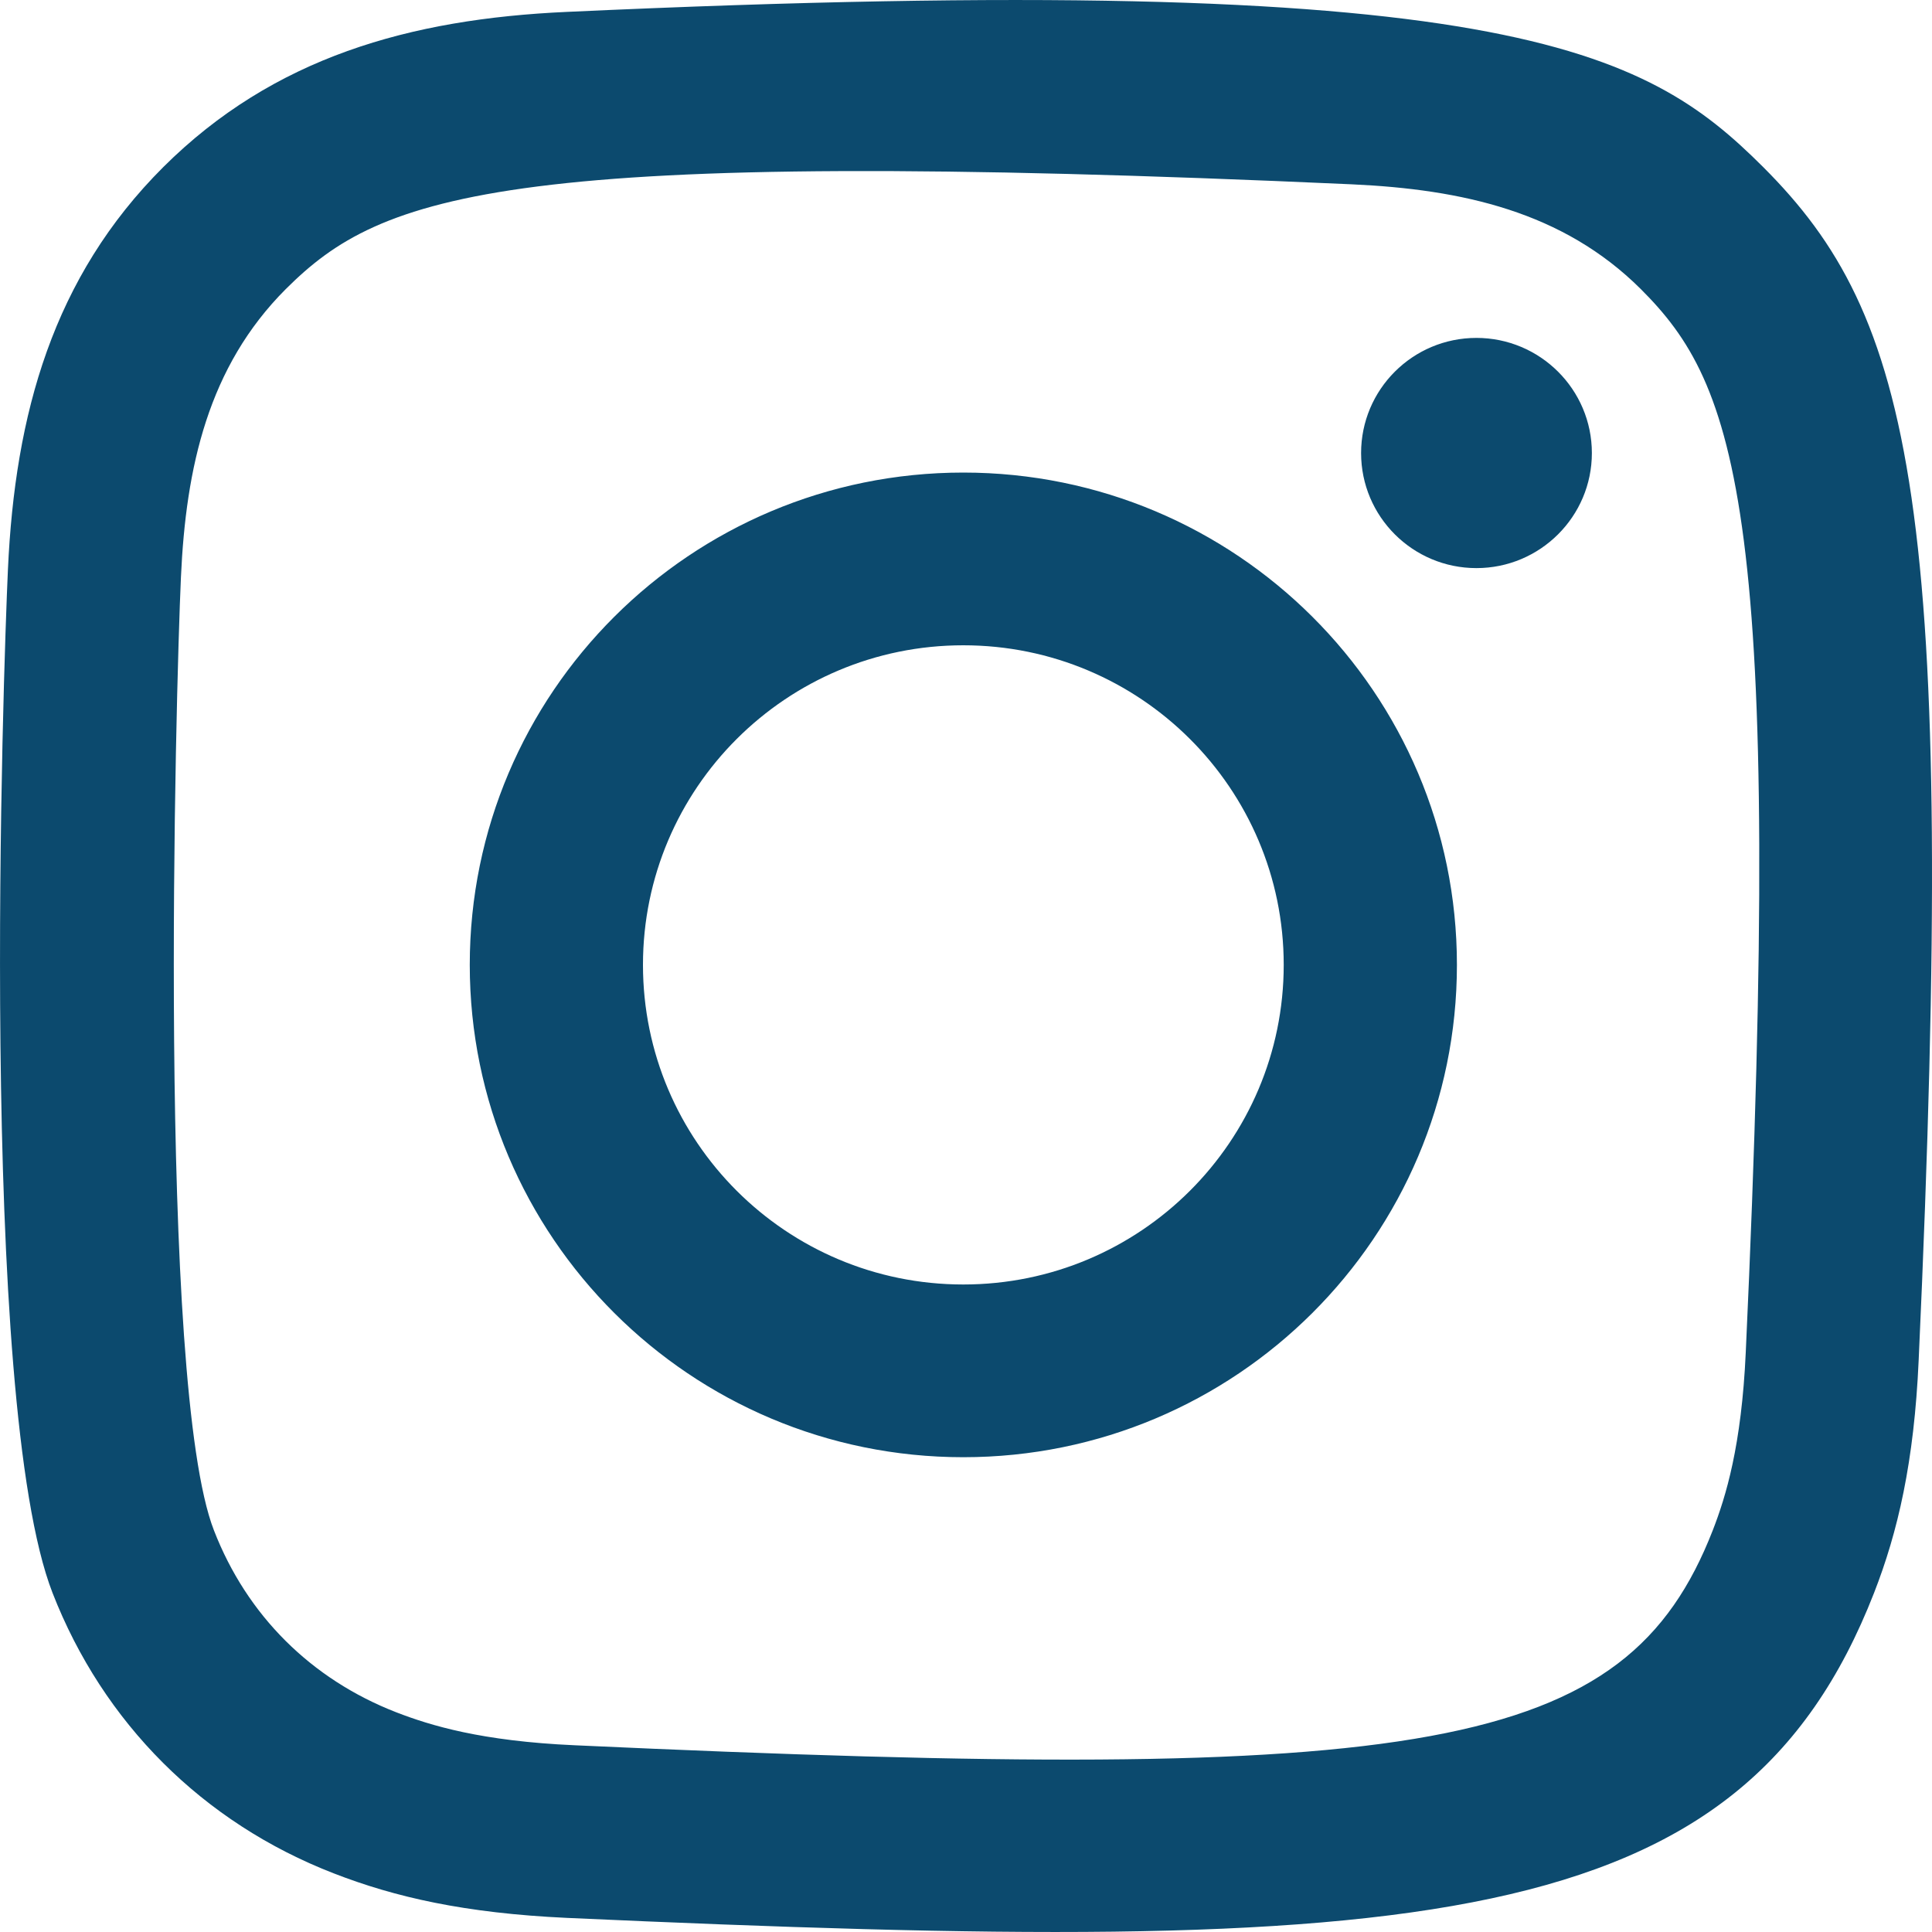
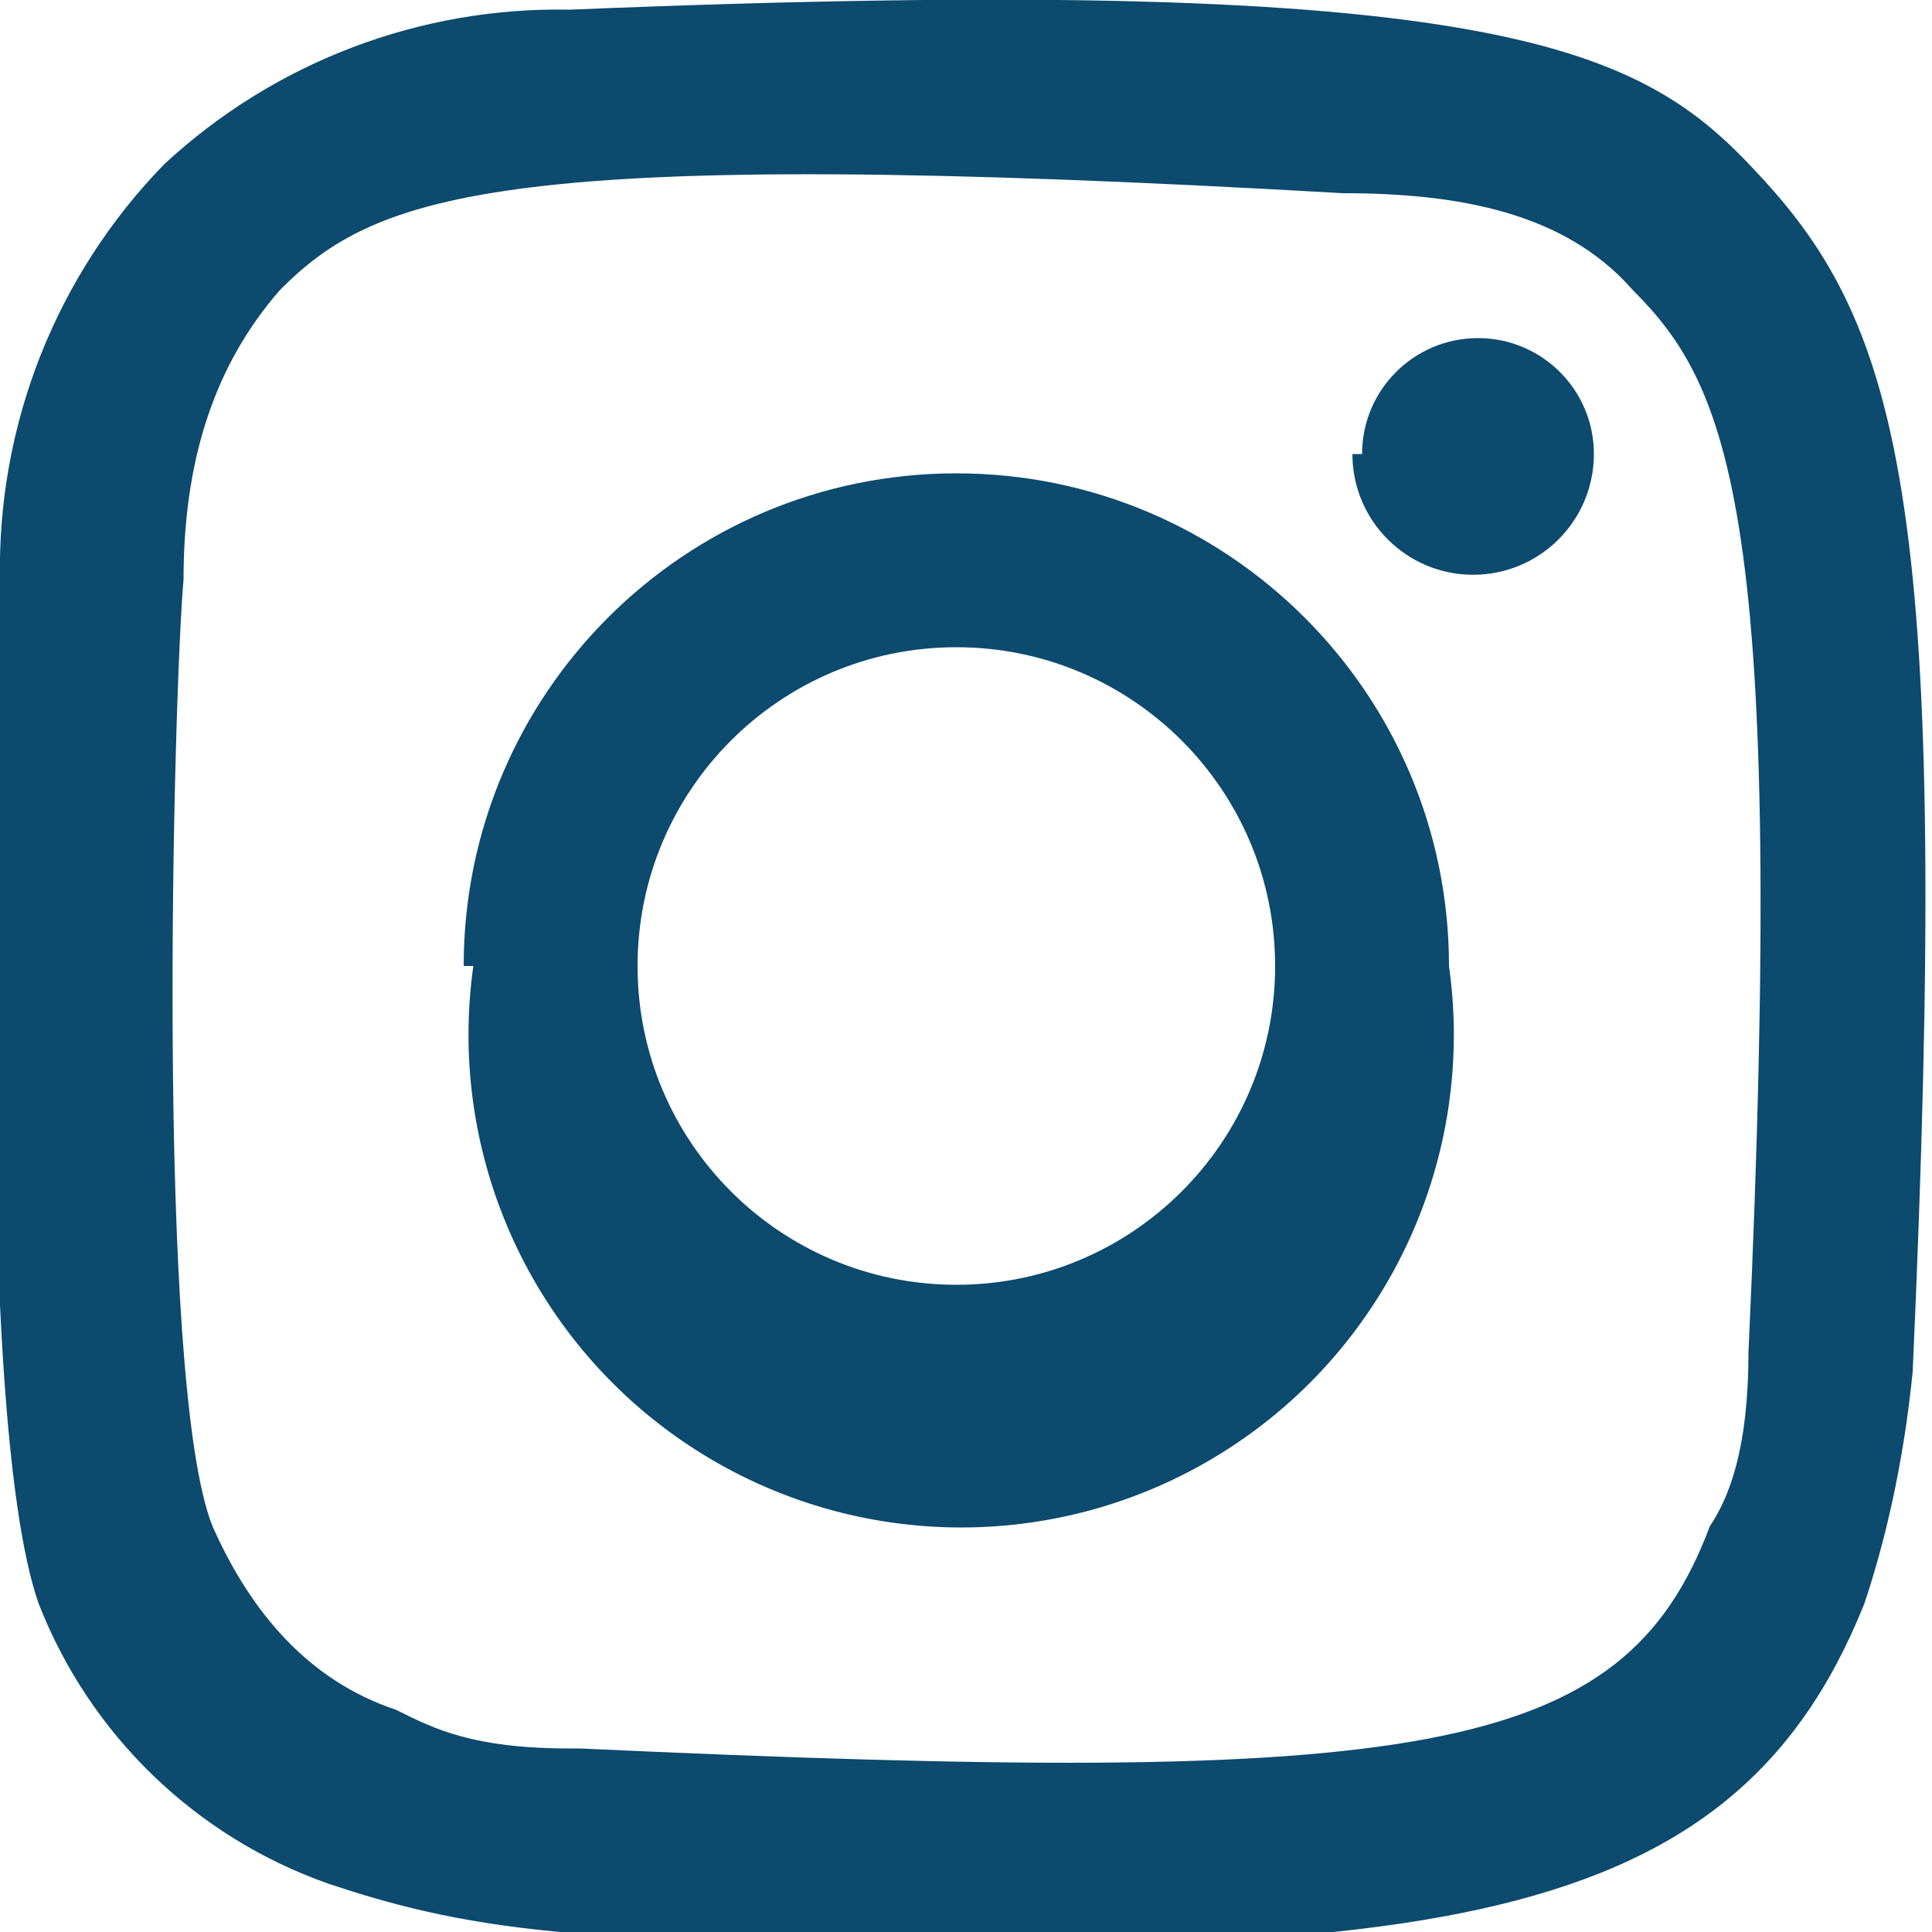
- <svg xmlns="http://www.w3.org/2000/svg" viewBox="0 0 20 20" version="1.1" fill="#0c4a6e">
-   <g id="SVGRepo_bgCarrier" stroke-width="0" />
-   <g id="SVGRepo_tracerCarrier" stroke-linecap="round" stroke-linejoin="round" />
-   <g id="SVGRepo_iconCarrier">
-     <defs> </defs>
-     <g id="Page-1" stroke="none" stroke-width="1" fill="none" fill-rule="evenodd">
-       <g id="Dribbble-Light-Preview" transform="translate(-340, -7439)" fill="#0c4a6e">
-         <g id="icons" transform="translate(56, 160)">
-           <path d="M289.87,7279.123 C288.242,7279.196 286.831,7279.594 285.691,7280.729 C284.548,7281.869 284.155,7283.286 284.082,7284.897 C284.036,7285.902 283.768,7293.498 284.544,7295.49 C285.068,7296.834 286.098,7297.867 287.455,7298.393 C288.088,7298.639 288.81,7298.805 289.87,7298.854 C298.73,7299.255 302.015,7299.037 303.4,7295.49 C303.646,7294.859 303.815,7294.137 303.862,7293.08 C304.267,7284.197 303.796,7282.271 302.252,7280.729 C301.027,7279.507 299.586,7278.675 289.87,7279.123 M289.951,7297.067 C288.981,7297.024 288.455,7296.862 288.103,7296.726 C287.22,7296.383 286.556,7295.722 286.215,7294.843 C285.624,7293.329 285.82,7286.14 285.873,7284.977 C285.924,7283.837 286.155,7282.796 286.959,7281.992 C287.954,7281 289.24,7280.513 297.993,7280.908 C299.135,7280.96 300.179,7281.19 300.985,7281.992 C301.98,7282.985 302.474,7284.28 302.072,7293 C302.028,7293.968 301.866,7294.493 301.73,7294.843 C300.829,7297.151 298.757,7297.471 289.951,7297.067 M298.09,7283.69 C298.09,7284.347 298.624,7284.881 299.284,7284.881 C299.943,7284.881 300.479,7284.347 300.479,7283.69 C300.479,7283.032 299.943,7282.498 299.284,7282.498 C298.624,7282.498 298.09,7283.032 298.09,7283.69 M288.863,7288.988 C288.863,7291.803 291.15,7294.085 293.972,7294.085 C296.794,7294.085 299.082,7291.803 299.082,7288.988 C299.082,7286.173 296.794,7283.892 293.972,7283.892 C291.15,7283.892 288.863,7286.173 288.863,7288.988 M290.656,7288.988 C290.656,7287.162 292.14,7285.68 293.972,7285.68 C295.804,7285.68 297.289,7287.162 297.289,7288.988 C297.289,7290.815 295.804,7292.297 293.972,7292.297 C292.14,7292.297 290.656,7290.815 290.656,7288.988" id="instagram-[#167]"> </path>
-         </g>
-       </g>
-     </g>
-   </g>
+ <svg xmlns="http://www.w3.org/2000/svg" fill="#0c4a6e" viewBox="0 0 20 20">
+   <path fill-rule="evenodd" d="M5.9.1a6 6 0 0 0-4.2 1.6A6 6 0 0 0 0 6c0 1-.3 8.6.4 10.6a5 5 0 0 0 3 2.9c.6.2 1.3.4 2.4.5 8.8.4 12.1.1 13.5-3.4.2-.6.4-1.4.5-2.4.4-8.9-.1-10.8-1.6-12.4C17 .5 15.6-.3 5.9.1m0 18c-1 0-1.4-.2-1.8-.4-.9-.3-1.5-1-1.9-1.9-.6-1.5-.4-8.7-.3-9.8 0-1.2.3-2.2 1-3 1-1 2.3-1.5 11-1 1.2 0 2.3.2 3 1 1 1 1.6 2.3 1.2 11 0 1-.2 1.5-.4 1.8-.9 2.4-3 2.7-11.7 2.3m8-13.4a1.2 1.2 0 1 0 2.5 0 1.2 1.2 0 0 0-2.4 0M4.9 10A5.1 5.1 0 1 0 15 10a5.1 5.1 0 0 0-10.2 0m1.8 0a3.3 3.3 0 1 1 6.6 0 3.3 3.3 0 0 1-6.6 0" />
</svg>
